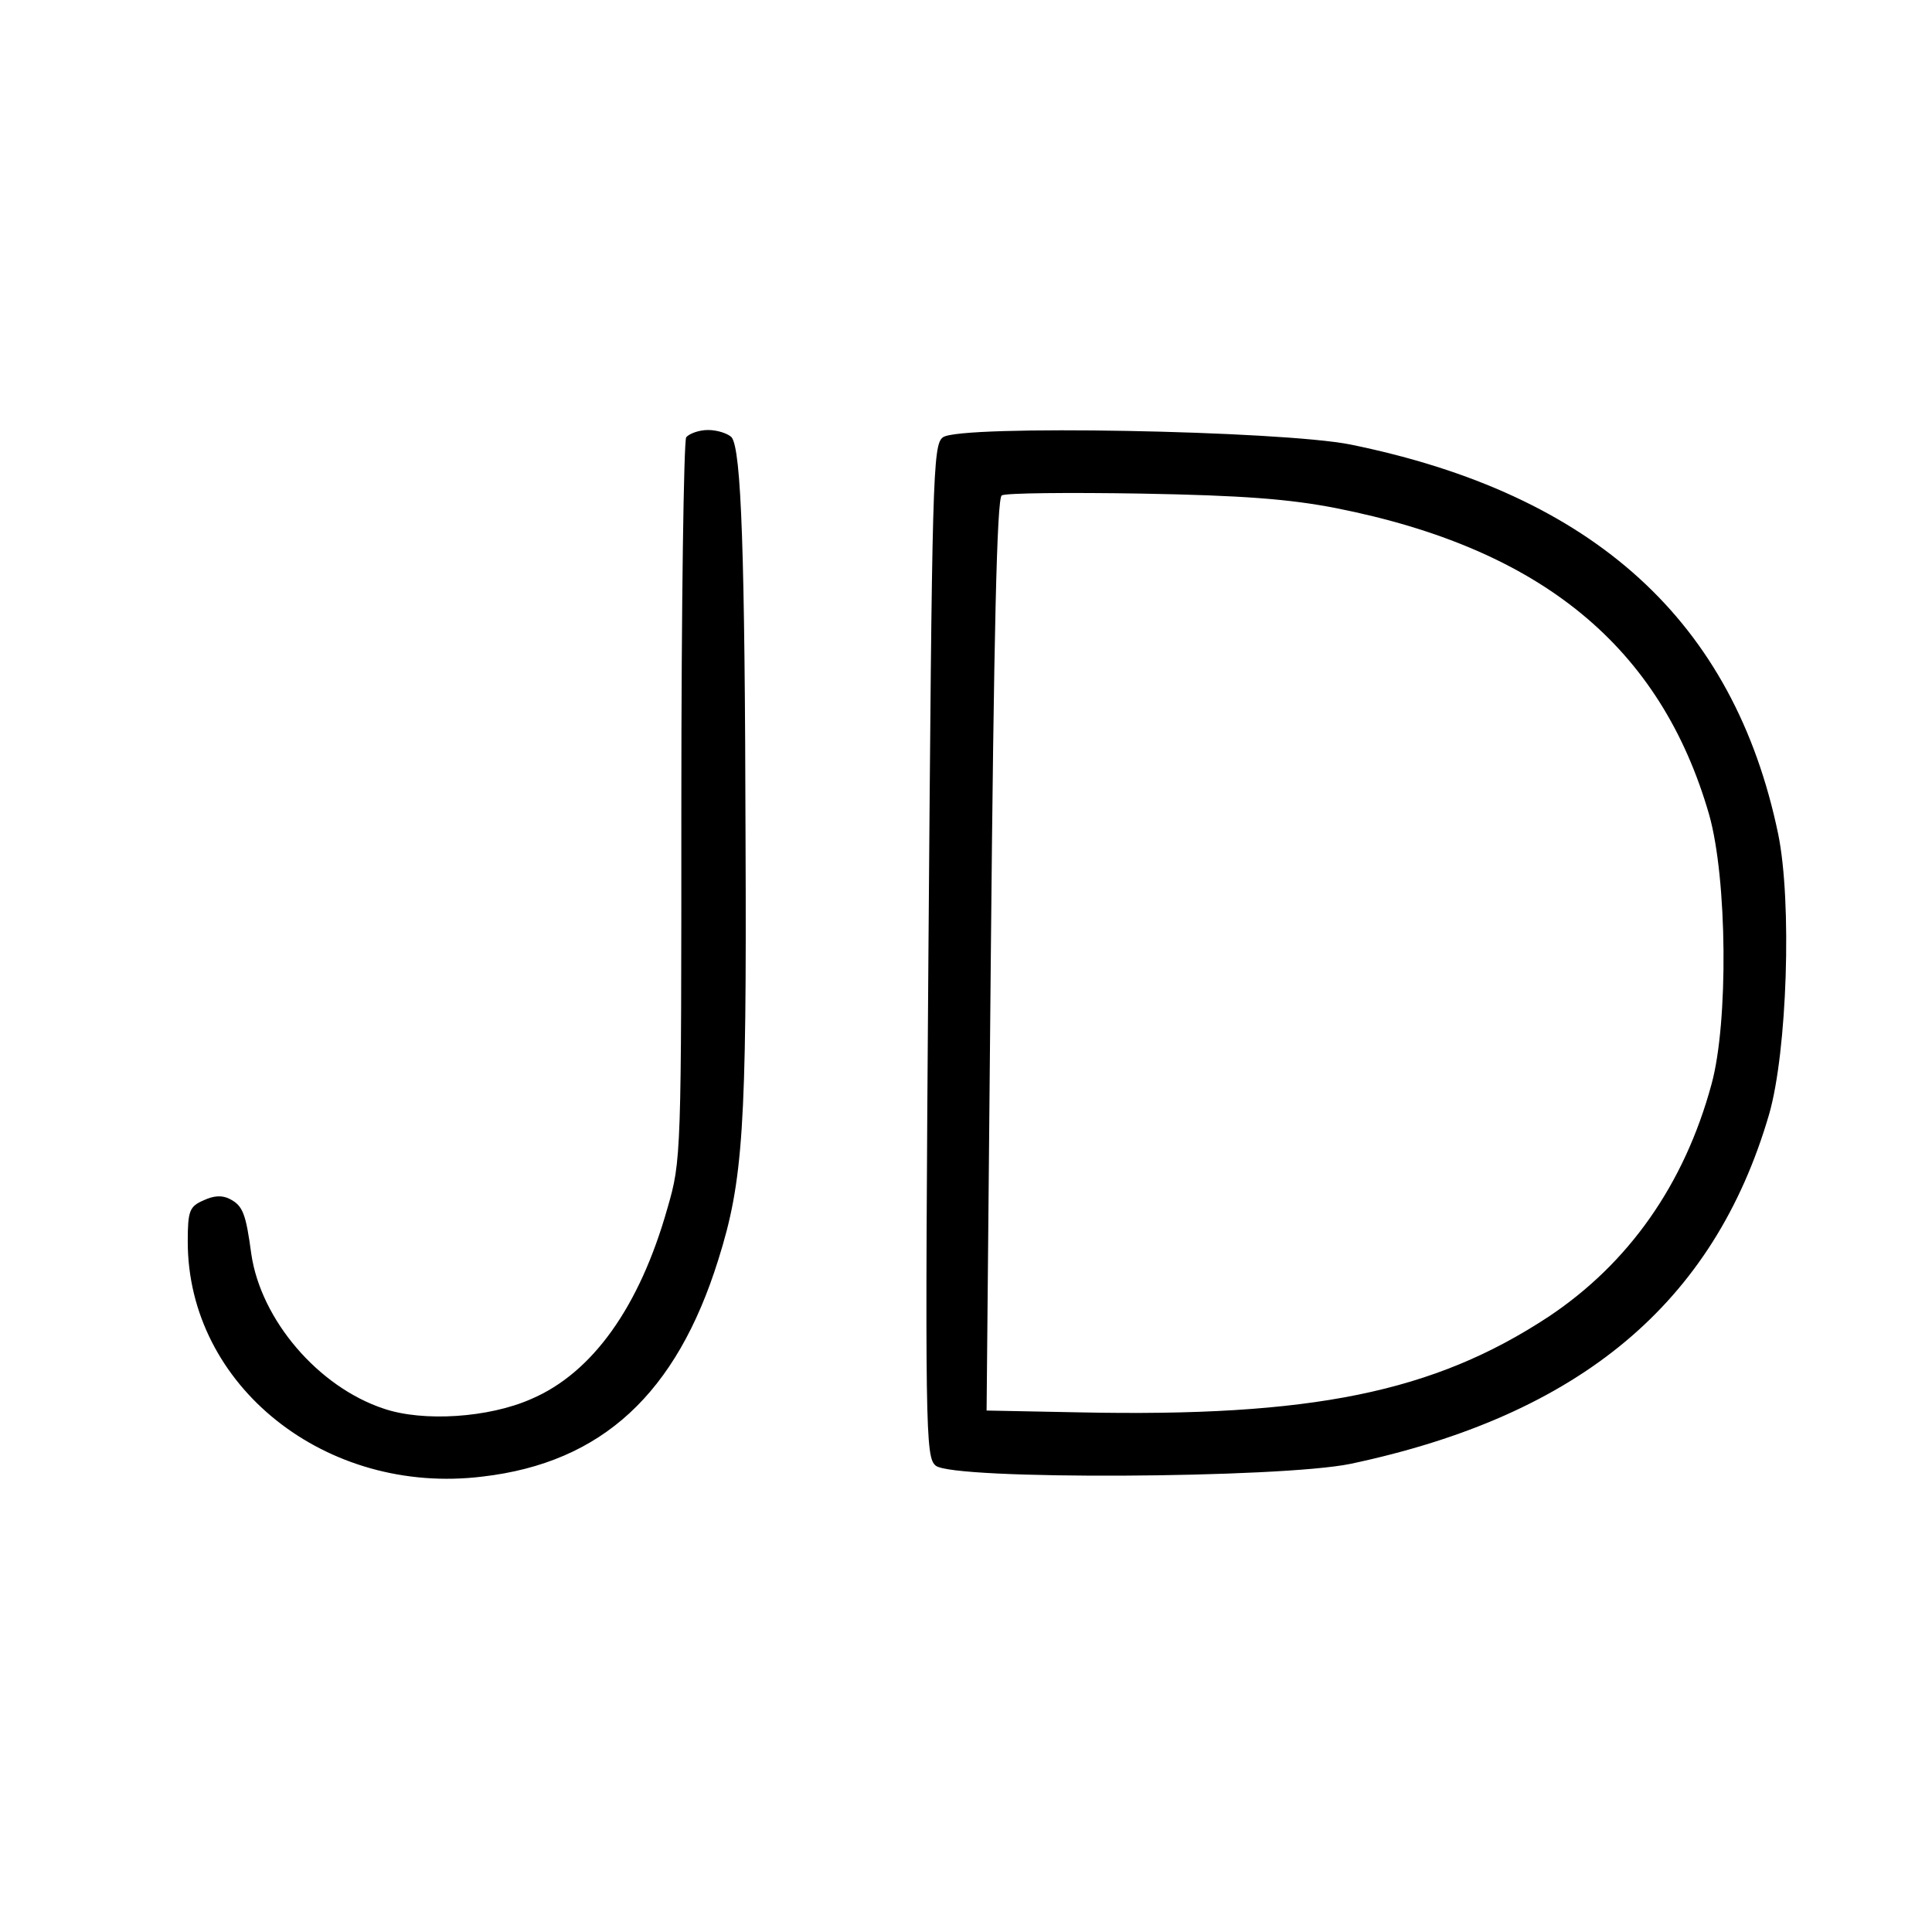
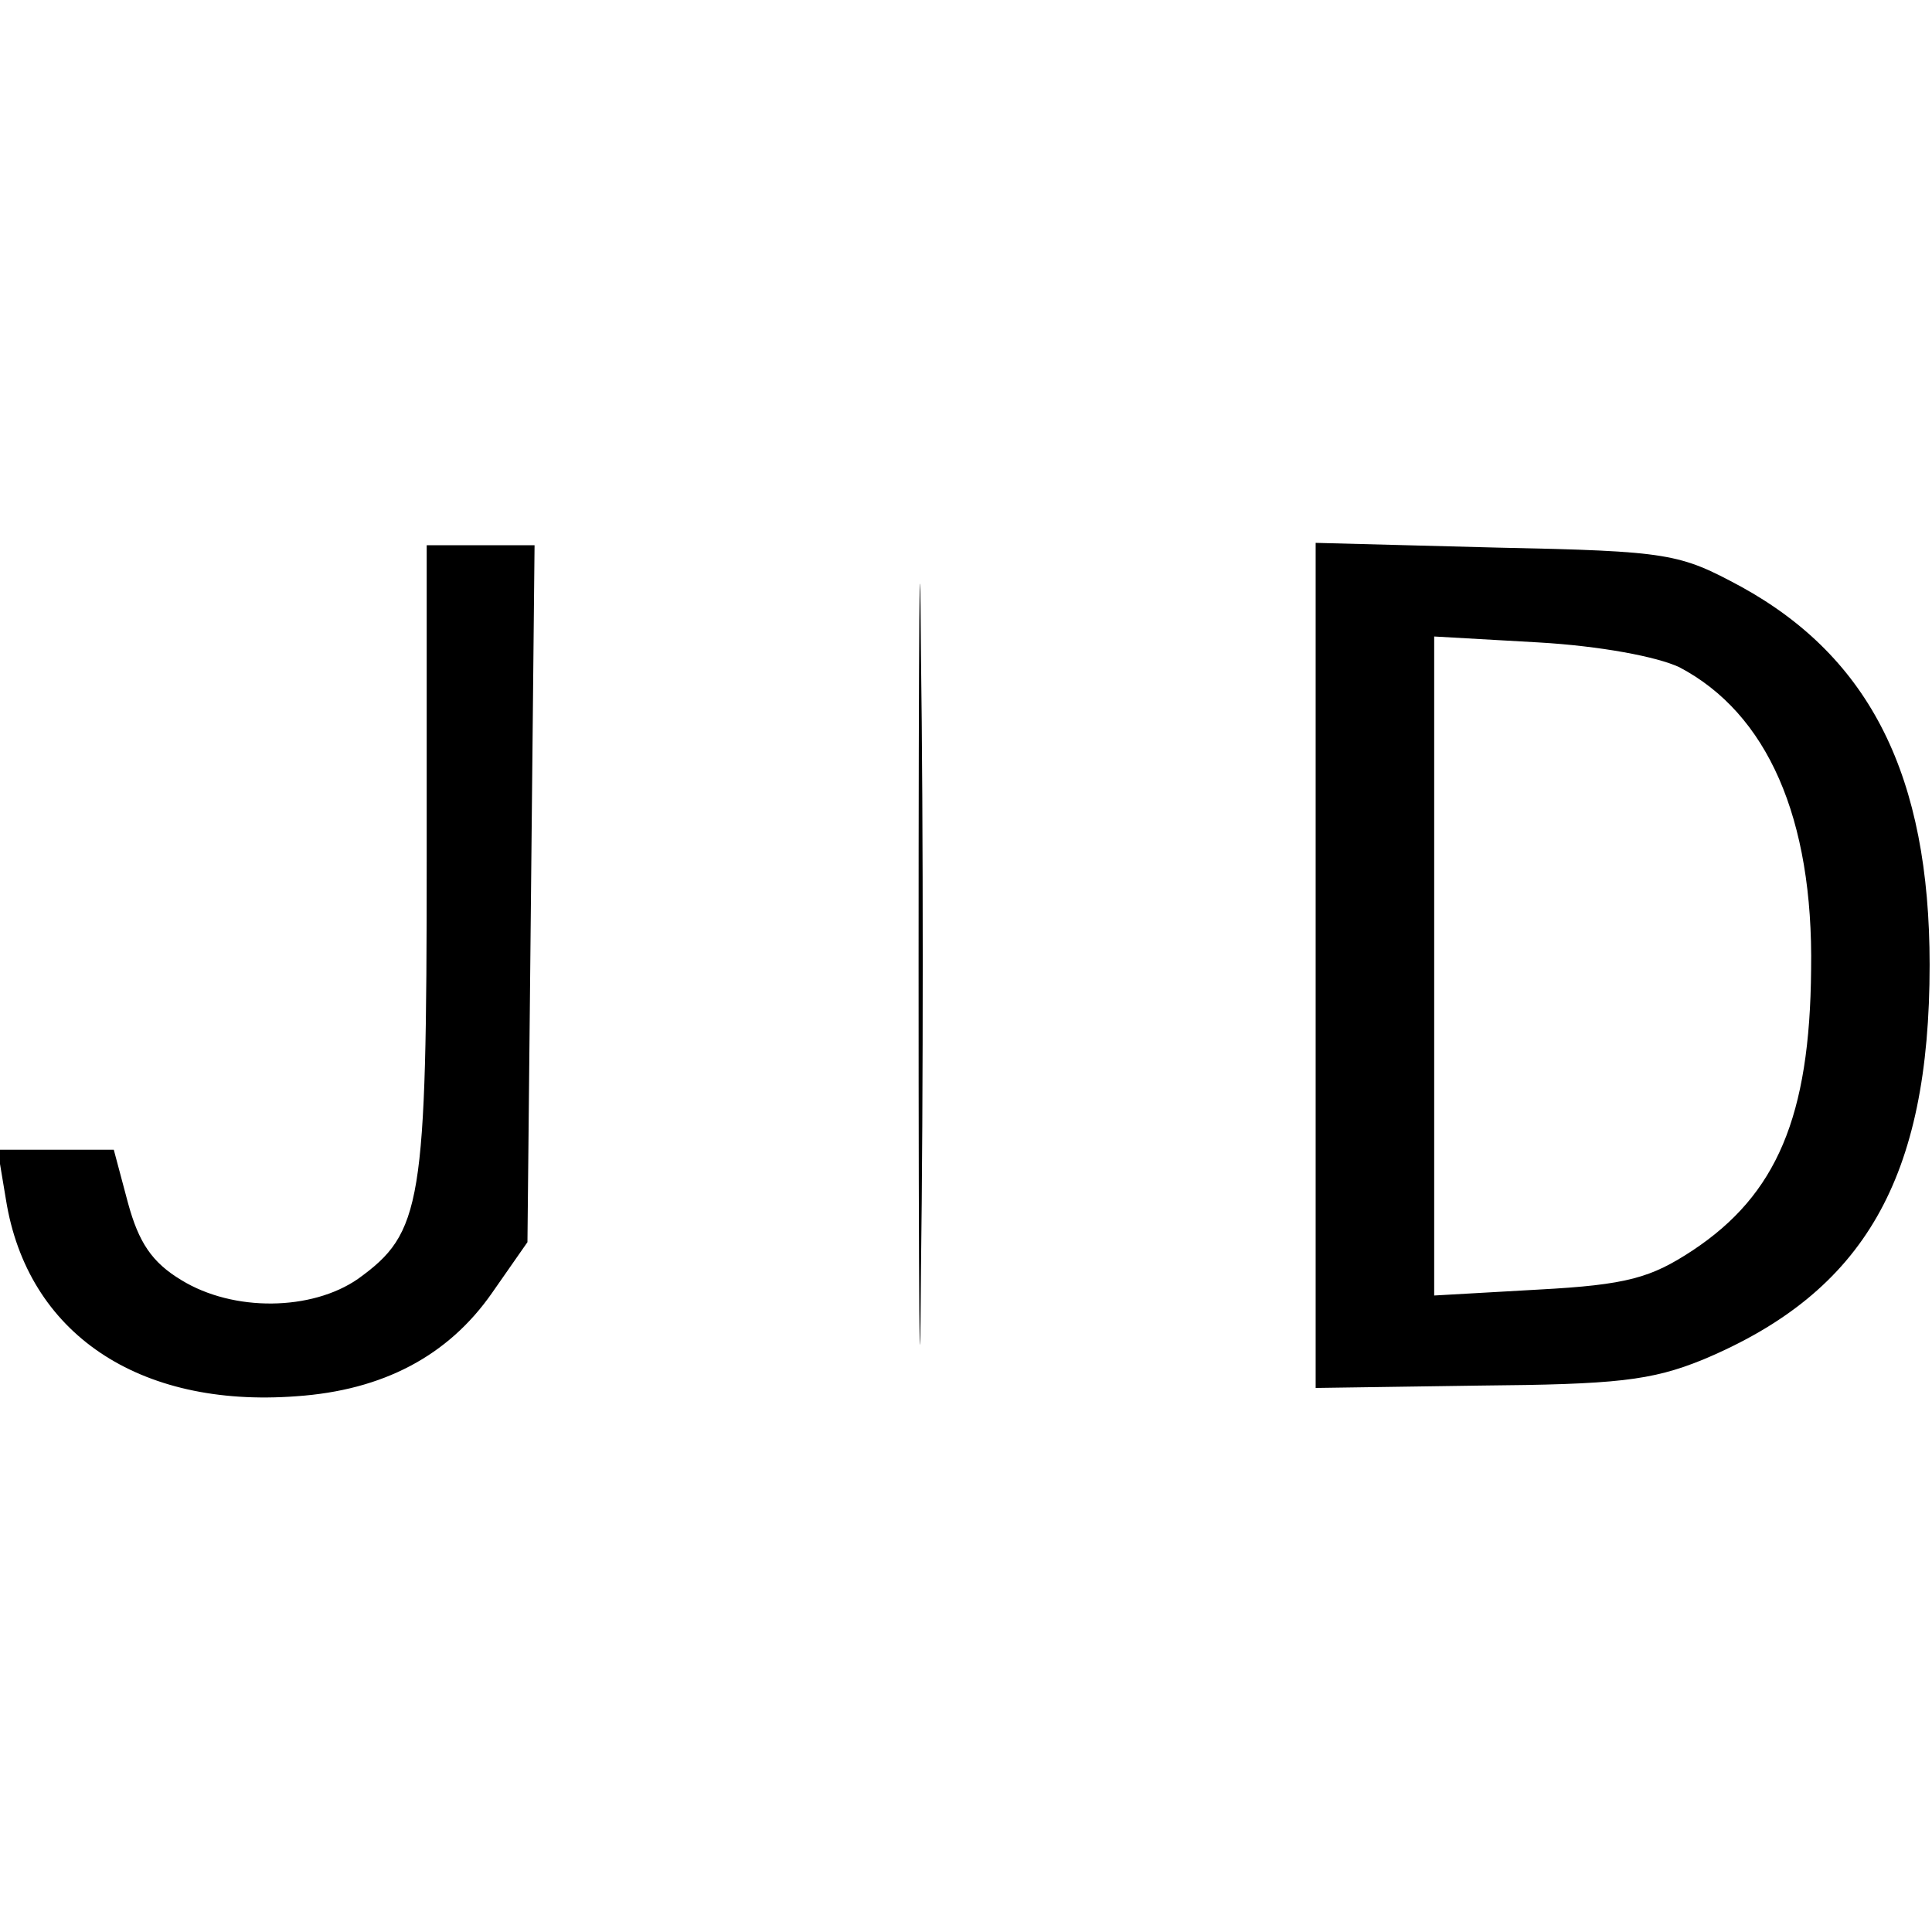
- <svg xmlns="http://www.w3.org/2000/svg" version="1" width="425.333" height="425.333" viewBox="0 0 319 319">
-   <path d="M113.3 72.2c-.4.7-.8 27.8-.8 60.3 0 58.3 0 59.1-2.3 67-4.6 16.3-12.4 27.2-22.5 31.5-7 3.1-17.8 3.8-24.3 1.6-10.9-3.6-20.3-14.7-21.9-25.5-.9-6.7-1.4-8-3.5-9.1-1.3-.7-2.7-.6-4.4.2-2.3 1-2.6 1.7-2.6 6.8 0 23.8 22.8 42 48.7 38.8 19.7-2.3 32-13.7 38.9-35.8 4.1-13 4.7-21.9 4.5-69-.1-47.9-.7-64.7-2.3-66.8-.6-.6-2.3-1.2-3.9-1.2-1.5 0-3.1.6-3.6 1.2zM155.7 72.2c-1.7 1.2-1.8 6.3-2.4 84.8-.6 79.5-.5 83.6 1.2 85 2.9 2.4 56.9 2.1 68.5-.3 37.8-8 60-26.5 69.1-57.7 3-10.4 3.8-35.1 1.5-46.3-7.3-35.1-30.4-56.1-70.6-64.3-11.5-2.3-64.5-3.3-67.3-1.2zm64.9 11.7c33.9 6.7 53.6 22.9 61.6 50.6 3 10.6 3.2 34.3.4 44.5-4.5 16.6-13.7 29.6-26.9 38.4-19 12.5-39.1 16.6-77.5 15.8l-15.3-.3.7-75.2c.5-53.1 1-75.4 1.8-75.9.6-.4 11-.5 23.1-.3 16.7.3 24.4.9 32.1 2.4z" />
+ <svg xmlns="http://www.w3.org/2000/svg" version="1" width="217.333" height="217.333" viewBox="0 0 163 163">
+   <path d="M77.5 81.5c0 28.6.1 40.2.2 25.7.2-14.5.2-37.9 0-52-.1-14.1-.2-2.3-.2 26.3zM36 72.5c0 29.2-.4 31.5-5.8 35.4-3.9 2.7-10.5 2.8-14.9.1-2.5-1.5-3.6-3.2-4.5-6.5L9.6 97H-.2l.7 4.2c1.8 11.3 11.2 17.6 24.5 16.6 7.3-.5 12.8-3.4 16.5-8.7l3-4.3.3-29.4.3-29.4H36v26.5zM111 81.4v35.7l13.8-.2c11.5-.1 14.5-.4 18.9-2.2 13.6-5.7 19.1-15.3 19.1-33.3 0-15.9-5-25.9-15.9-31.9-5.2-2.8-6-3-20.6-3.3l-15.3-.4v35.6zm30.7-25.1c7.4 3.9 11.3 12.7 11.1 25.5-.1 12.4-2.9 19-10 23.7-3.5 2.3-5.5 2.9-13 3.3l-8.8.5V53.7l8.8.5c5.2.3 10 1.2 11.9 2.1z" />
</svg>
